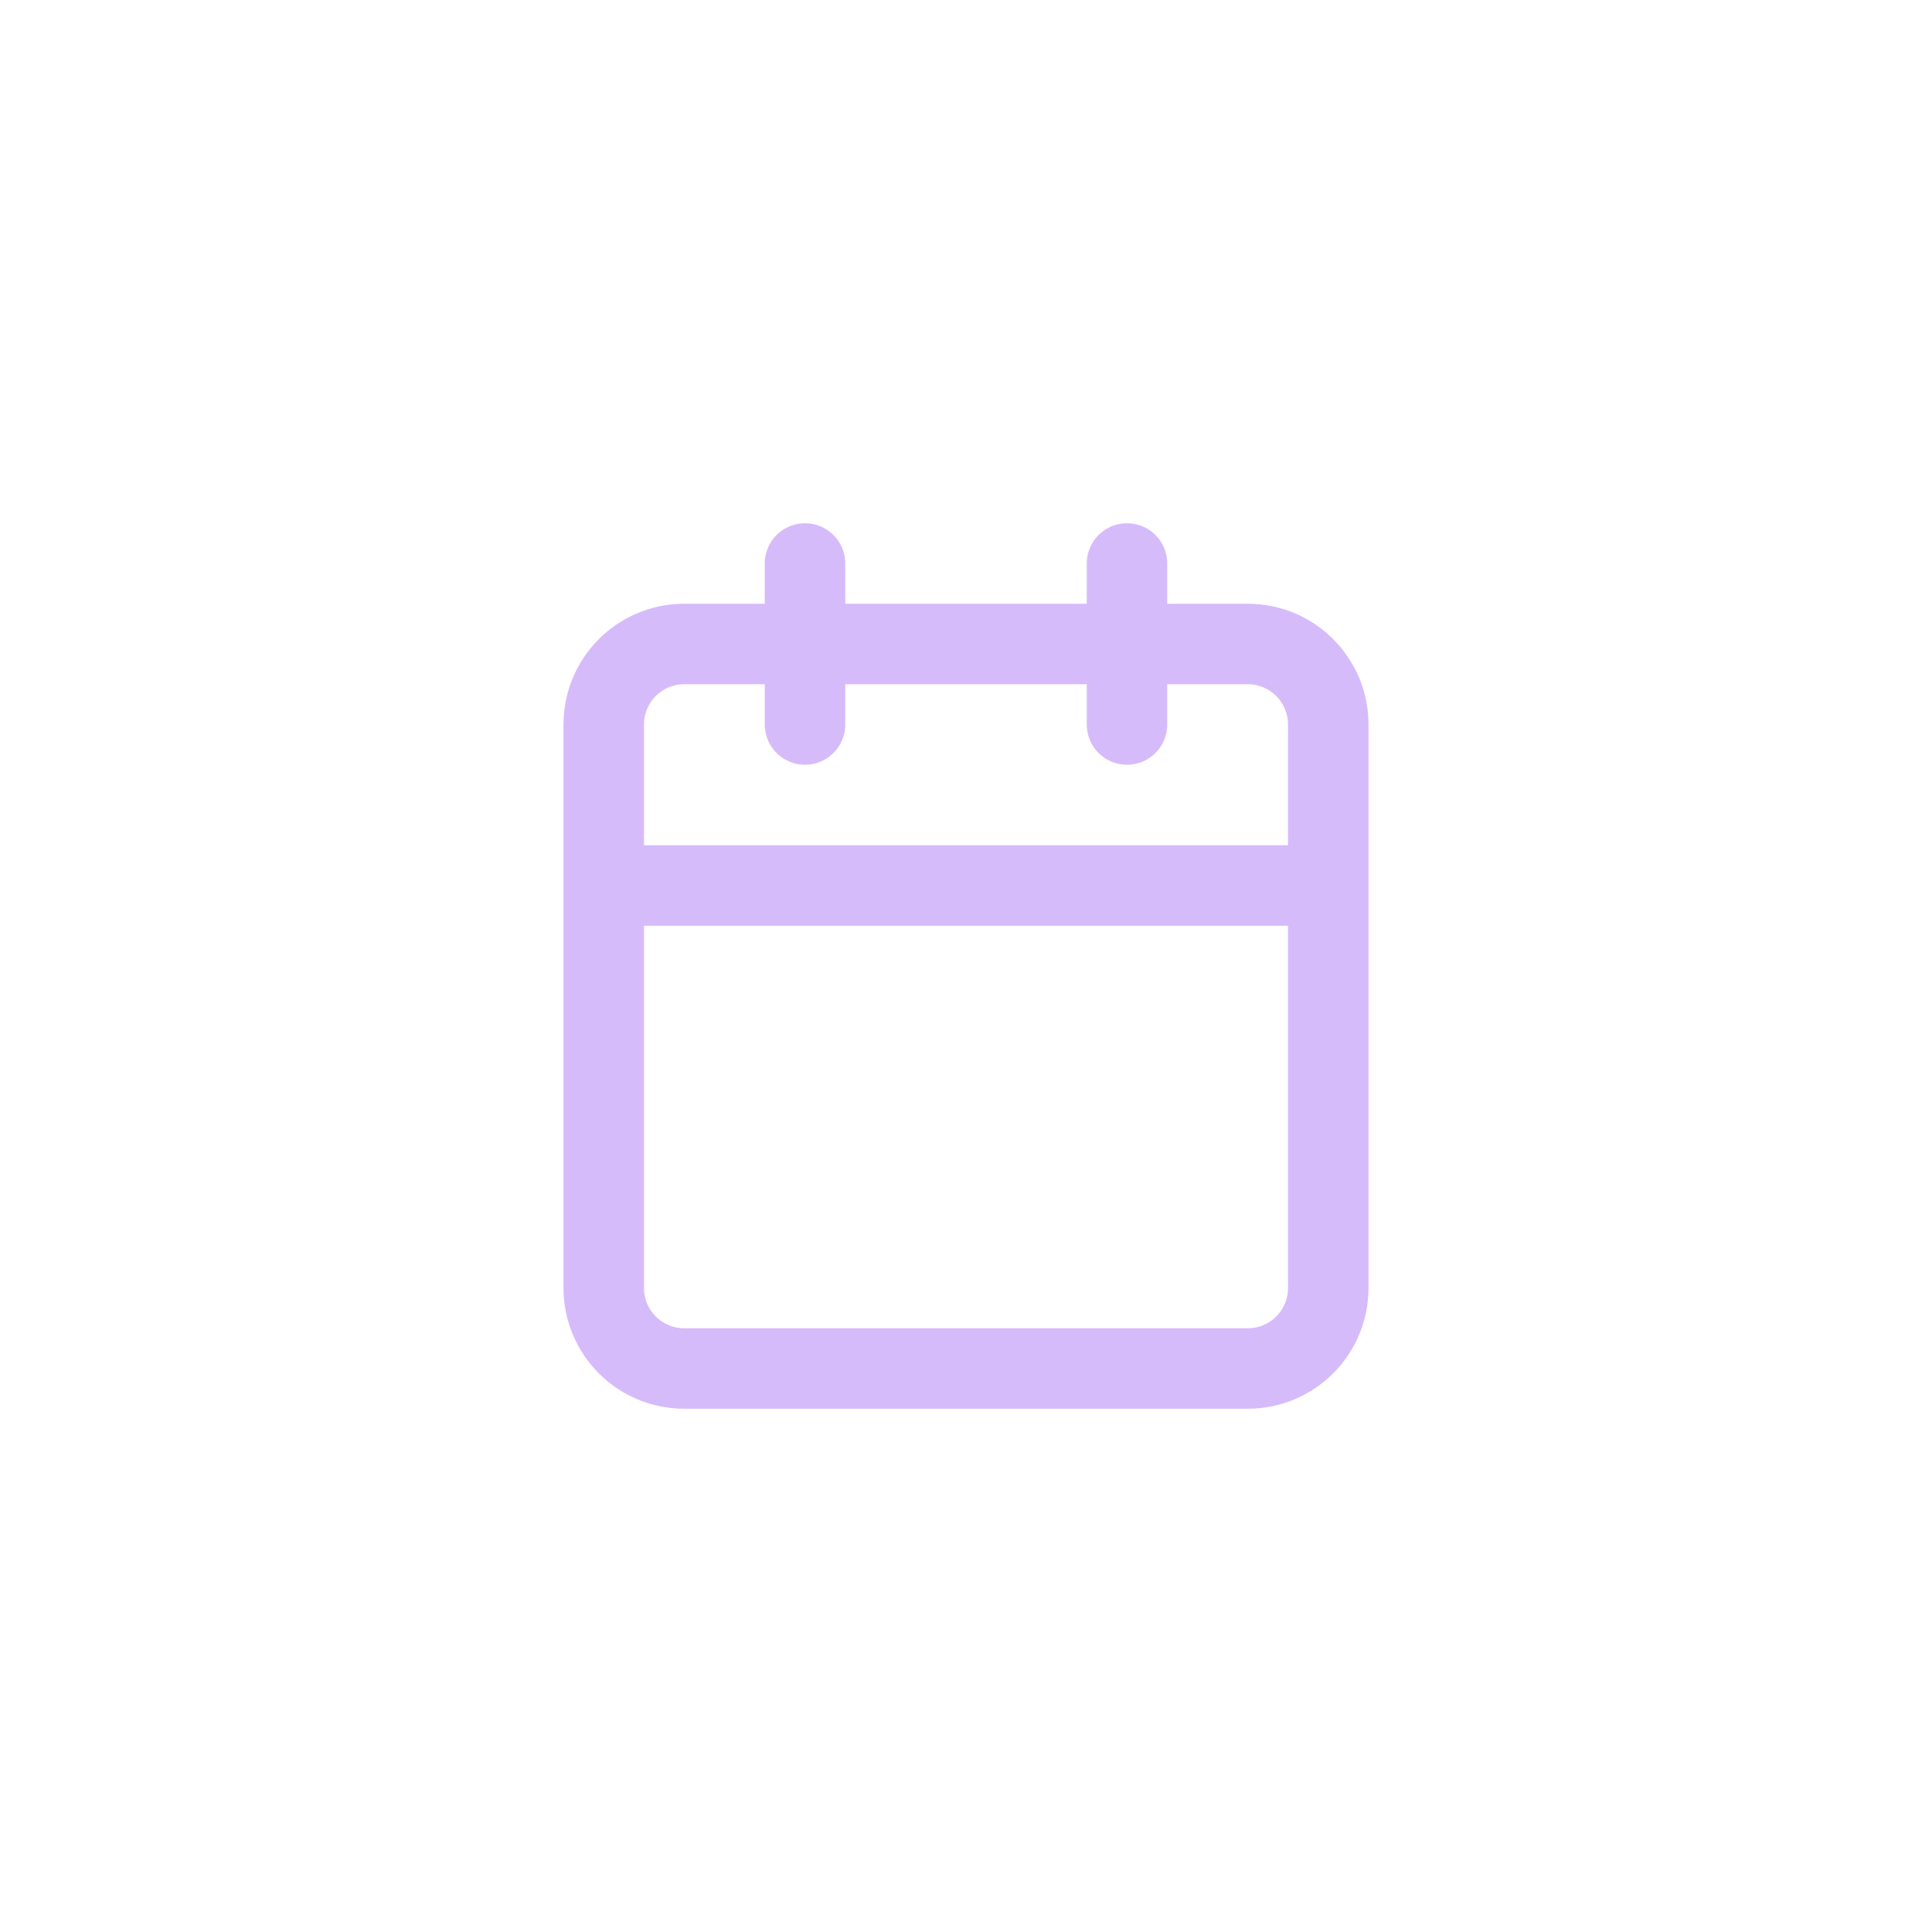
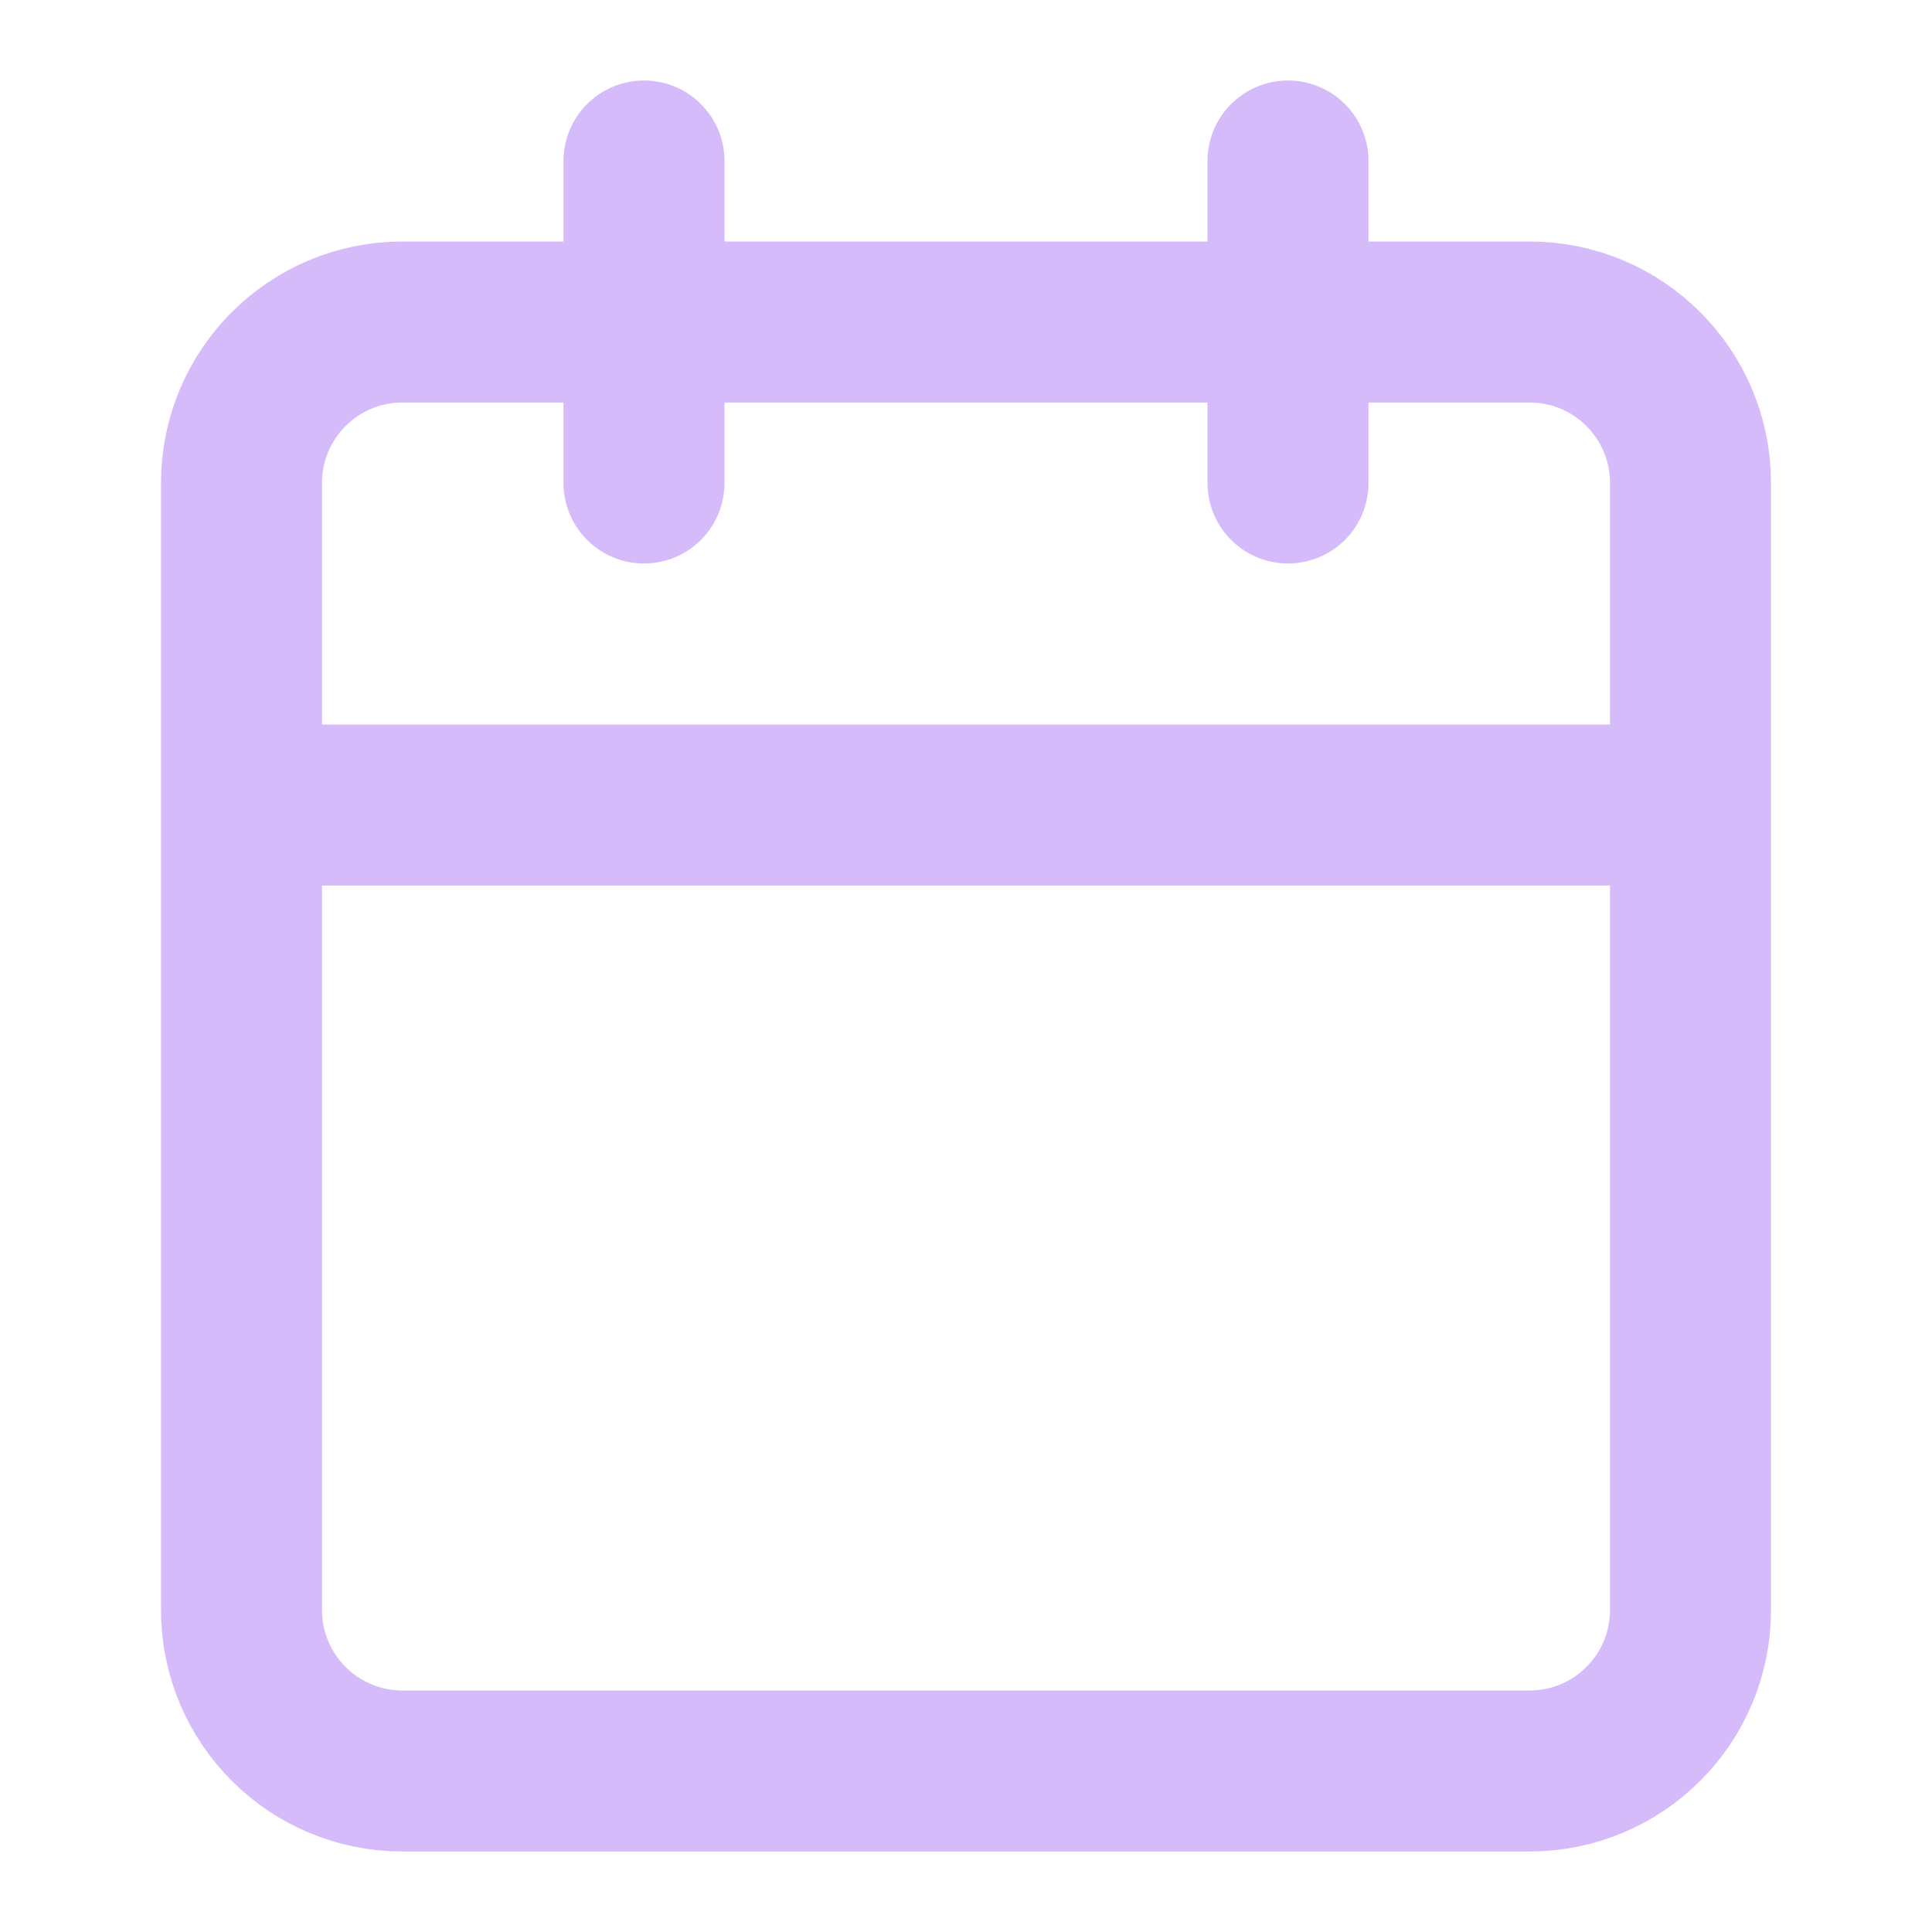
- <svg xmlns="http://www.w3.org/2000/svg" width="48" height="48" viewBox="0 0 48 48" fill="none">
-   <path d="M28 14V18M20 14V18M15 22H33M17 16H31C32.105 16 33 16.895 33 18V32C33 33.105 32.105 34 31 34H17C15.895 34 15 33.105 15 32V18C15 16.895 15.895 16 17 16Z" stroke="#D6BBFB" stroke-width="2" stroke-linecap="round" stroke-linejoin="round" />
+ <svg xmlns="http://www.w3.org/2000/svg" width="24" height="24" viewBox="0 0 24 24" fill="none">
+   <path d="M16 2V6M8 2V6M3 10H21M5 4H19C20.105 4 21 4.895 21 6V20C21 21.105 20.105 22 19 22H5C3.895 22 3 21.105 3 20V6C3 4.895 3.895 4 5 4Z" stroke="#D6BBFB" stroke-width="2" stroke-linecap="round" stroke-linejoin="round" />
</svg>
